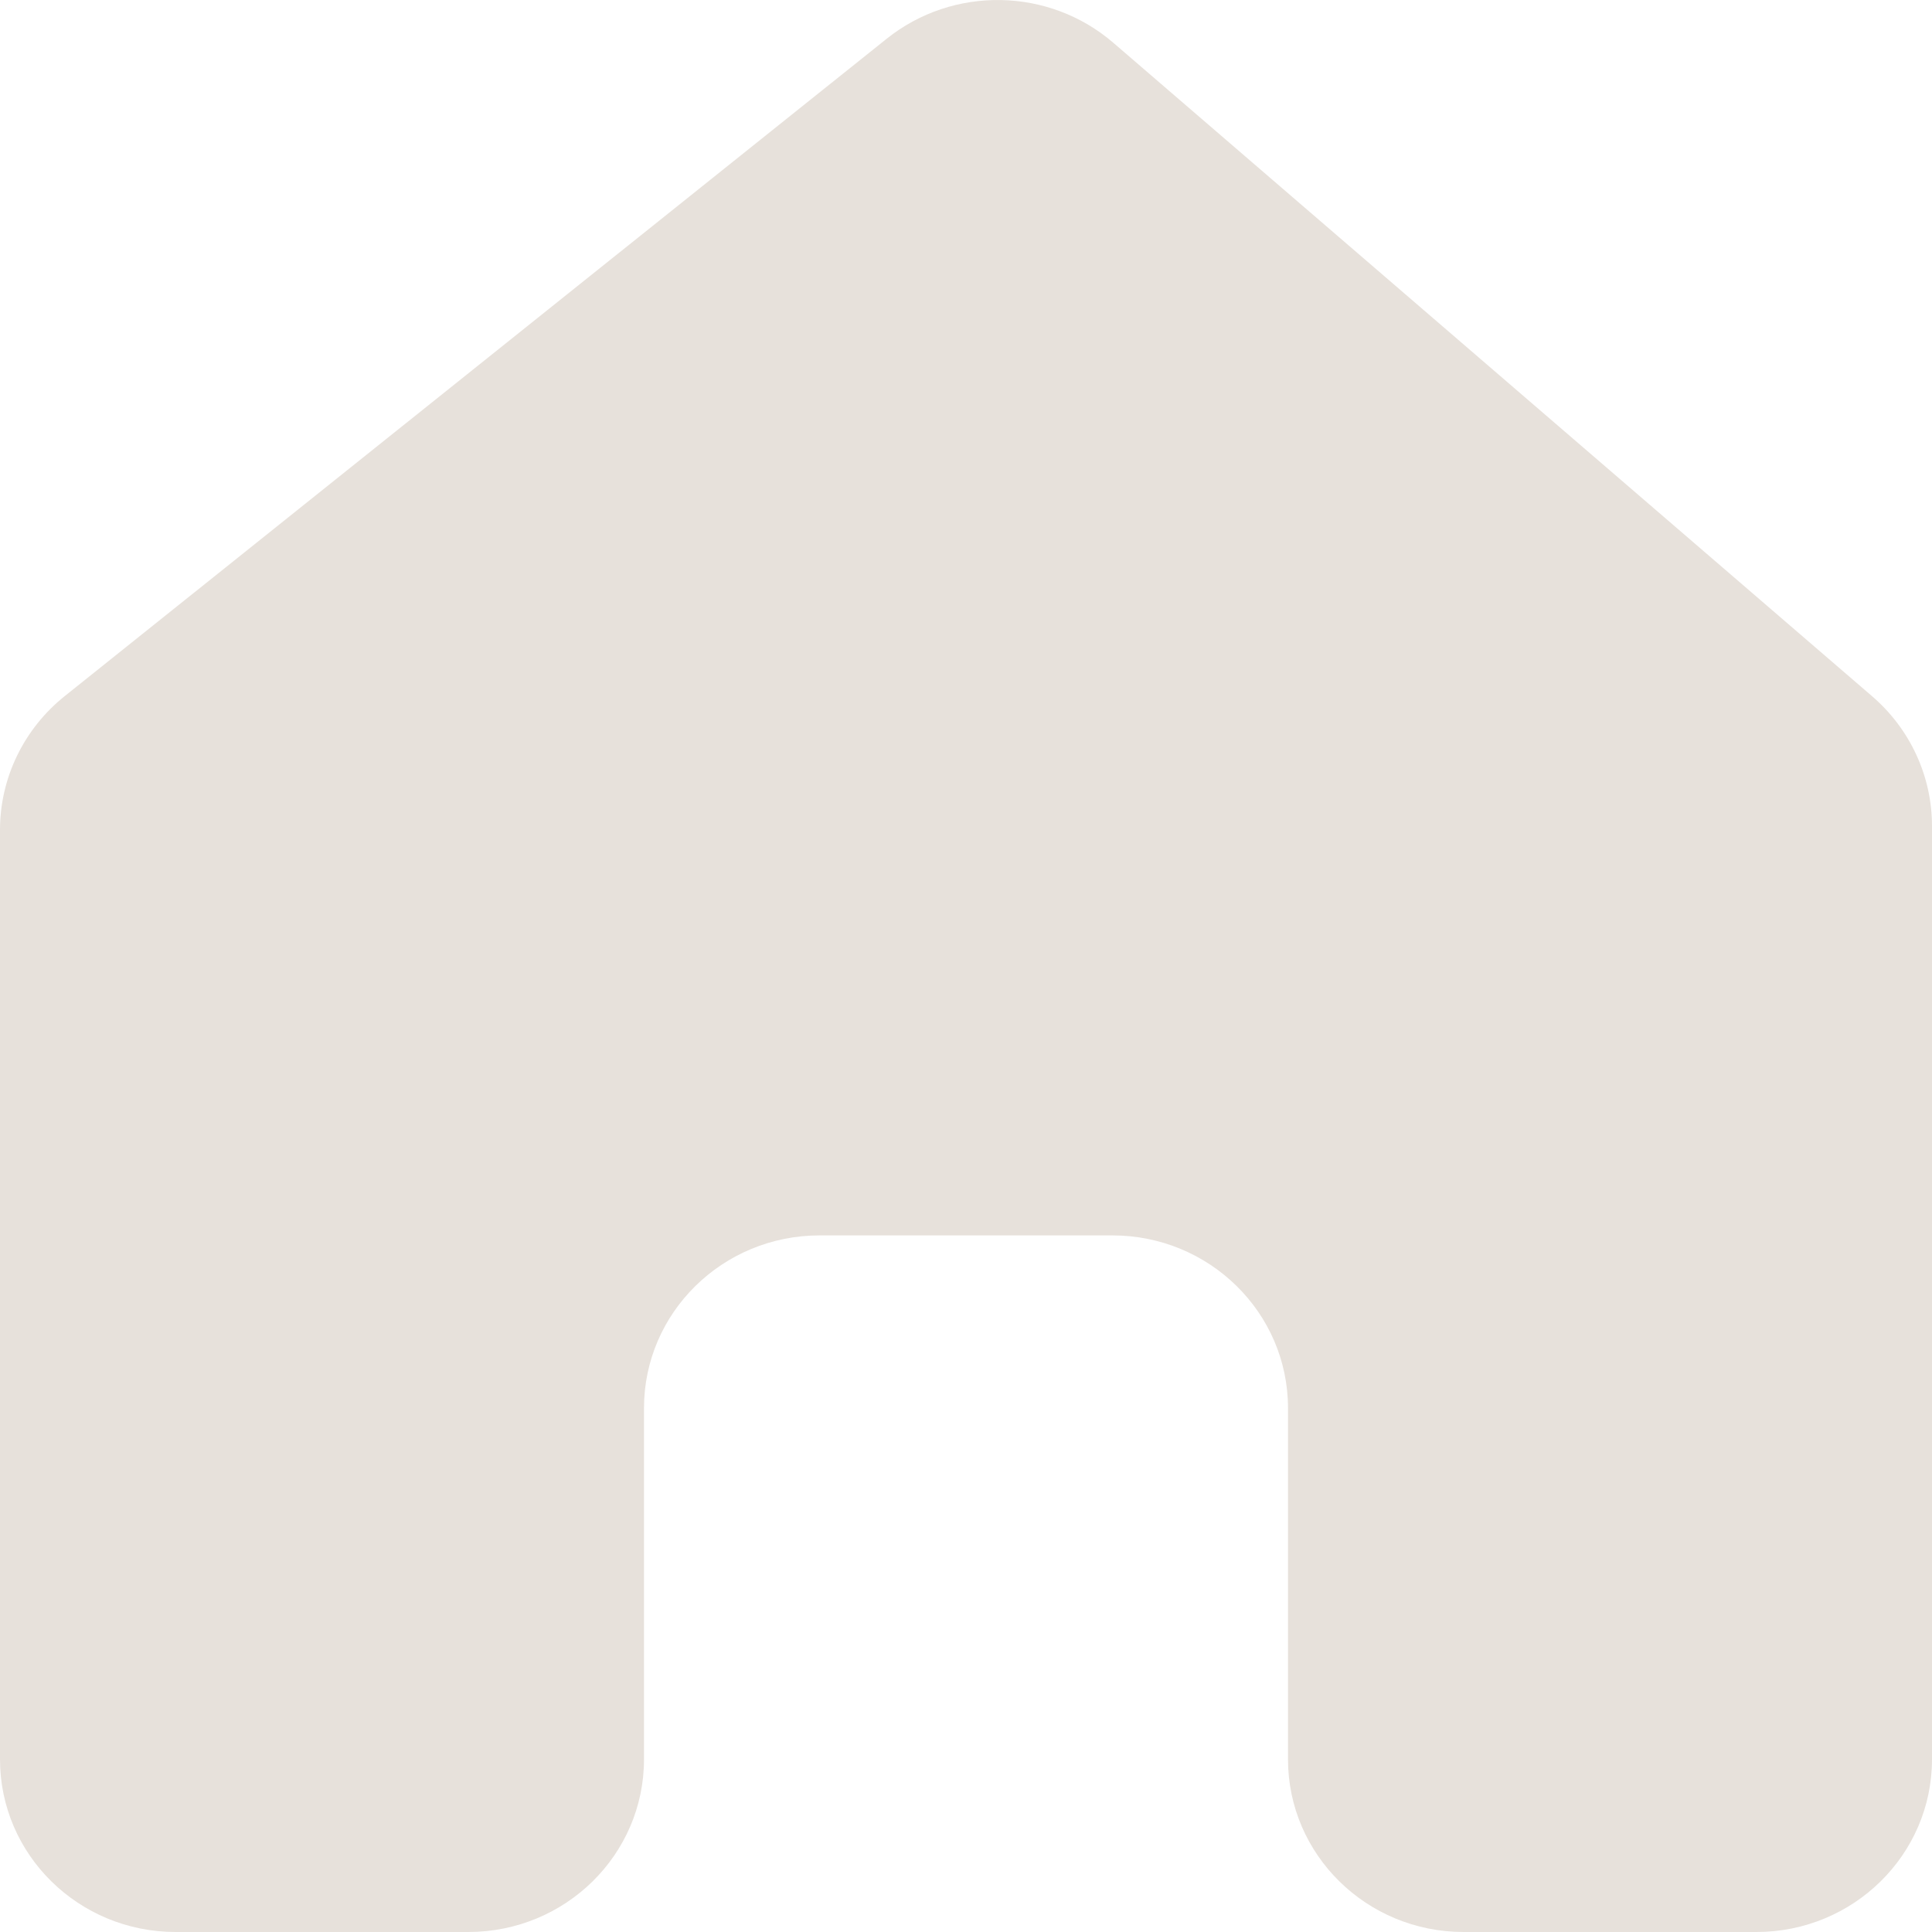
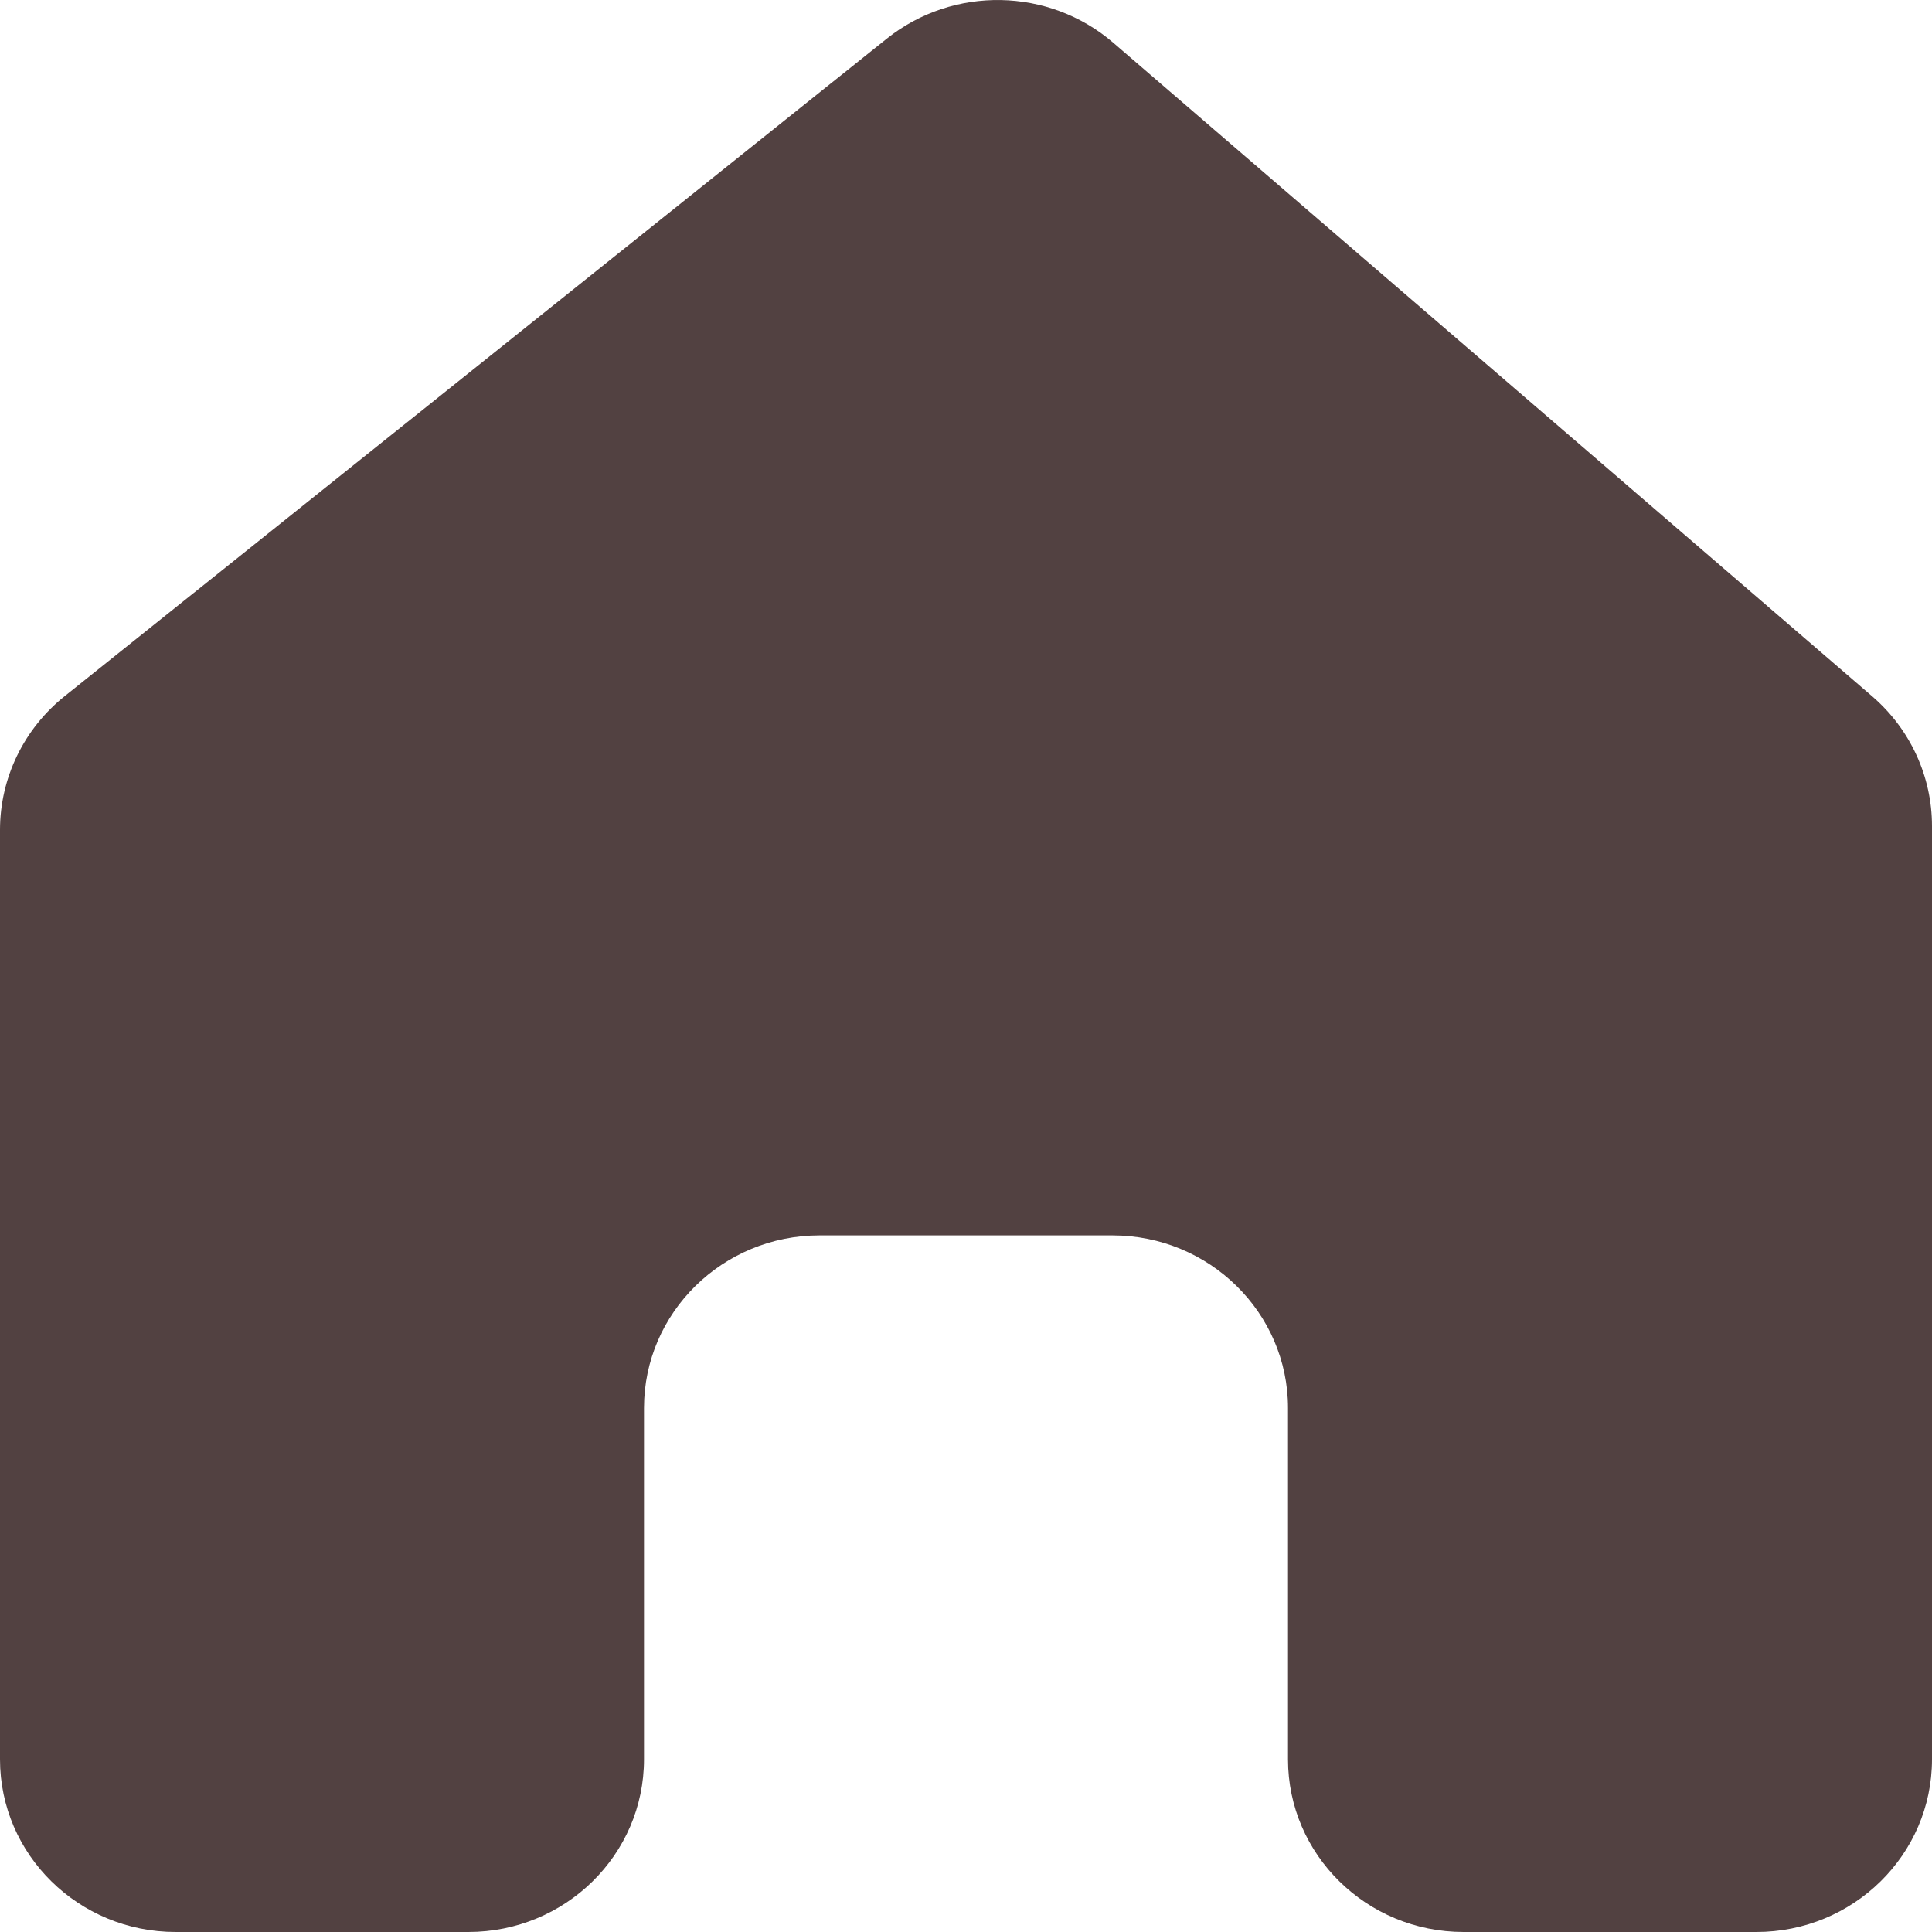
<svg xmlns="http://www.w3.org/2000/svg" width="27" height="27" viewBox="0 0 27 27" fill="none">
-   <path d="M0 11.598V24.587C0 25.92 1.099 27 2.455 27H6.545C7.901 27 9 25.92 9 24.587V19.678C9 18.345 10.099 17.265 11.454 17.265H15.546C16.901 17.265 18 18.345 18 19.678V24.587C18 25.92 19.099 27 20.454 27H24.546C25.901 27 27 25.92 27 24.587V11.544C27 10.849 26.695 10.188 26.163 9.73L15.559 0.598C14.659 -0.177 13.321 -0.201 12.392 0.541L0.906 9.727C0.333 10.185 0 10.872 0 11.598Z" fill="#E7E1DB" />
+   <path d="M0 11.598V24.587C0 25.92 1.099 27 2.455 27H6.545C7.901 27 9 25.92 9 24.587V19.678C9 18.345 10.099 17.265 11.454 17.265H15.546C16.901 17.265 18 18.345 18 19.678V24.587C18 25.92 19.099 27 20.454 27H24.546C25.901 27 27 25.92 27 24.587V11.544C27 10.849 26.695 10.188 26.163 9.73L15.559 0.598C14.659 -0.177 13.321 -0.201 12.392 0.541L0.906 9.727C0.333 10.185 0 10.872 0 11.598Z" fill="#524141" />
</svg>
